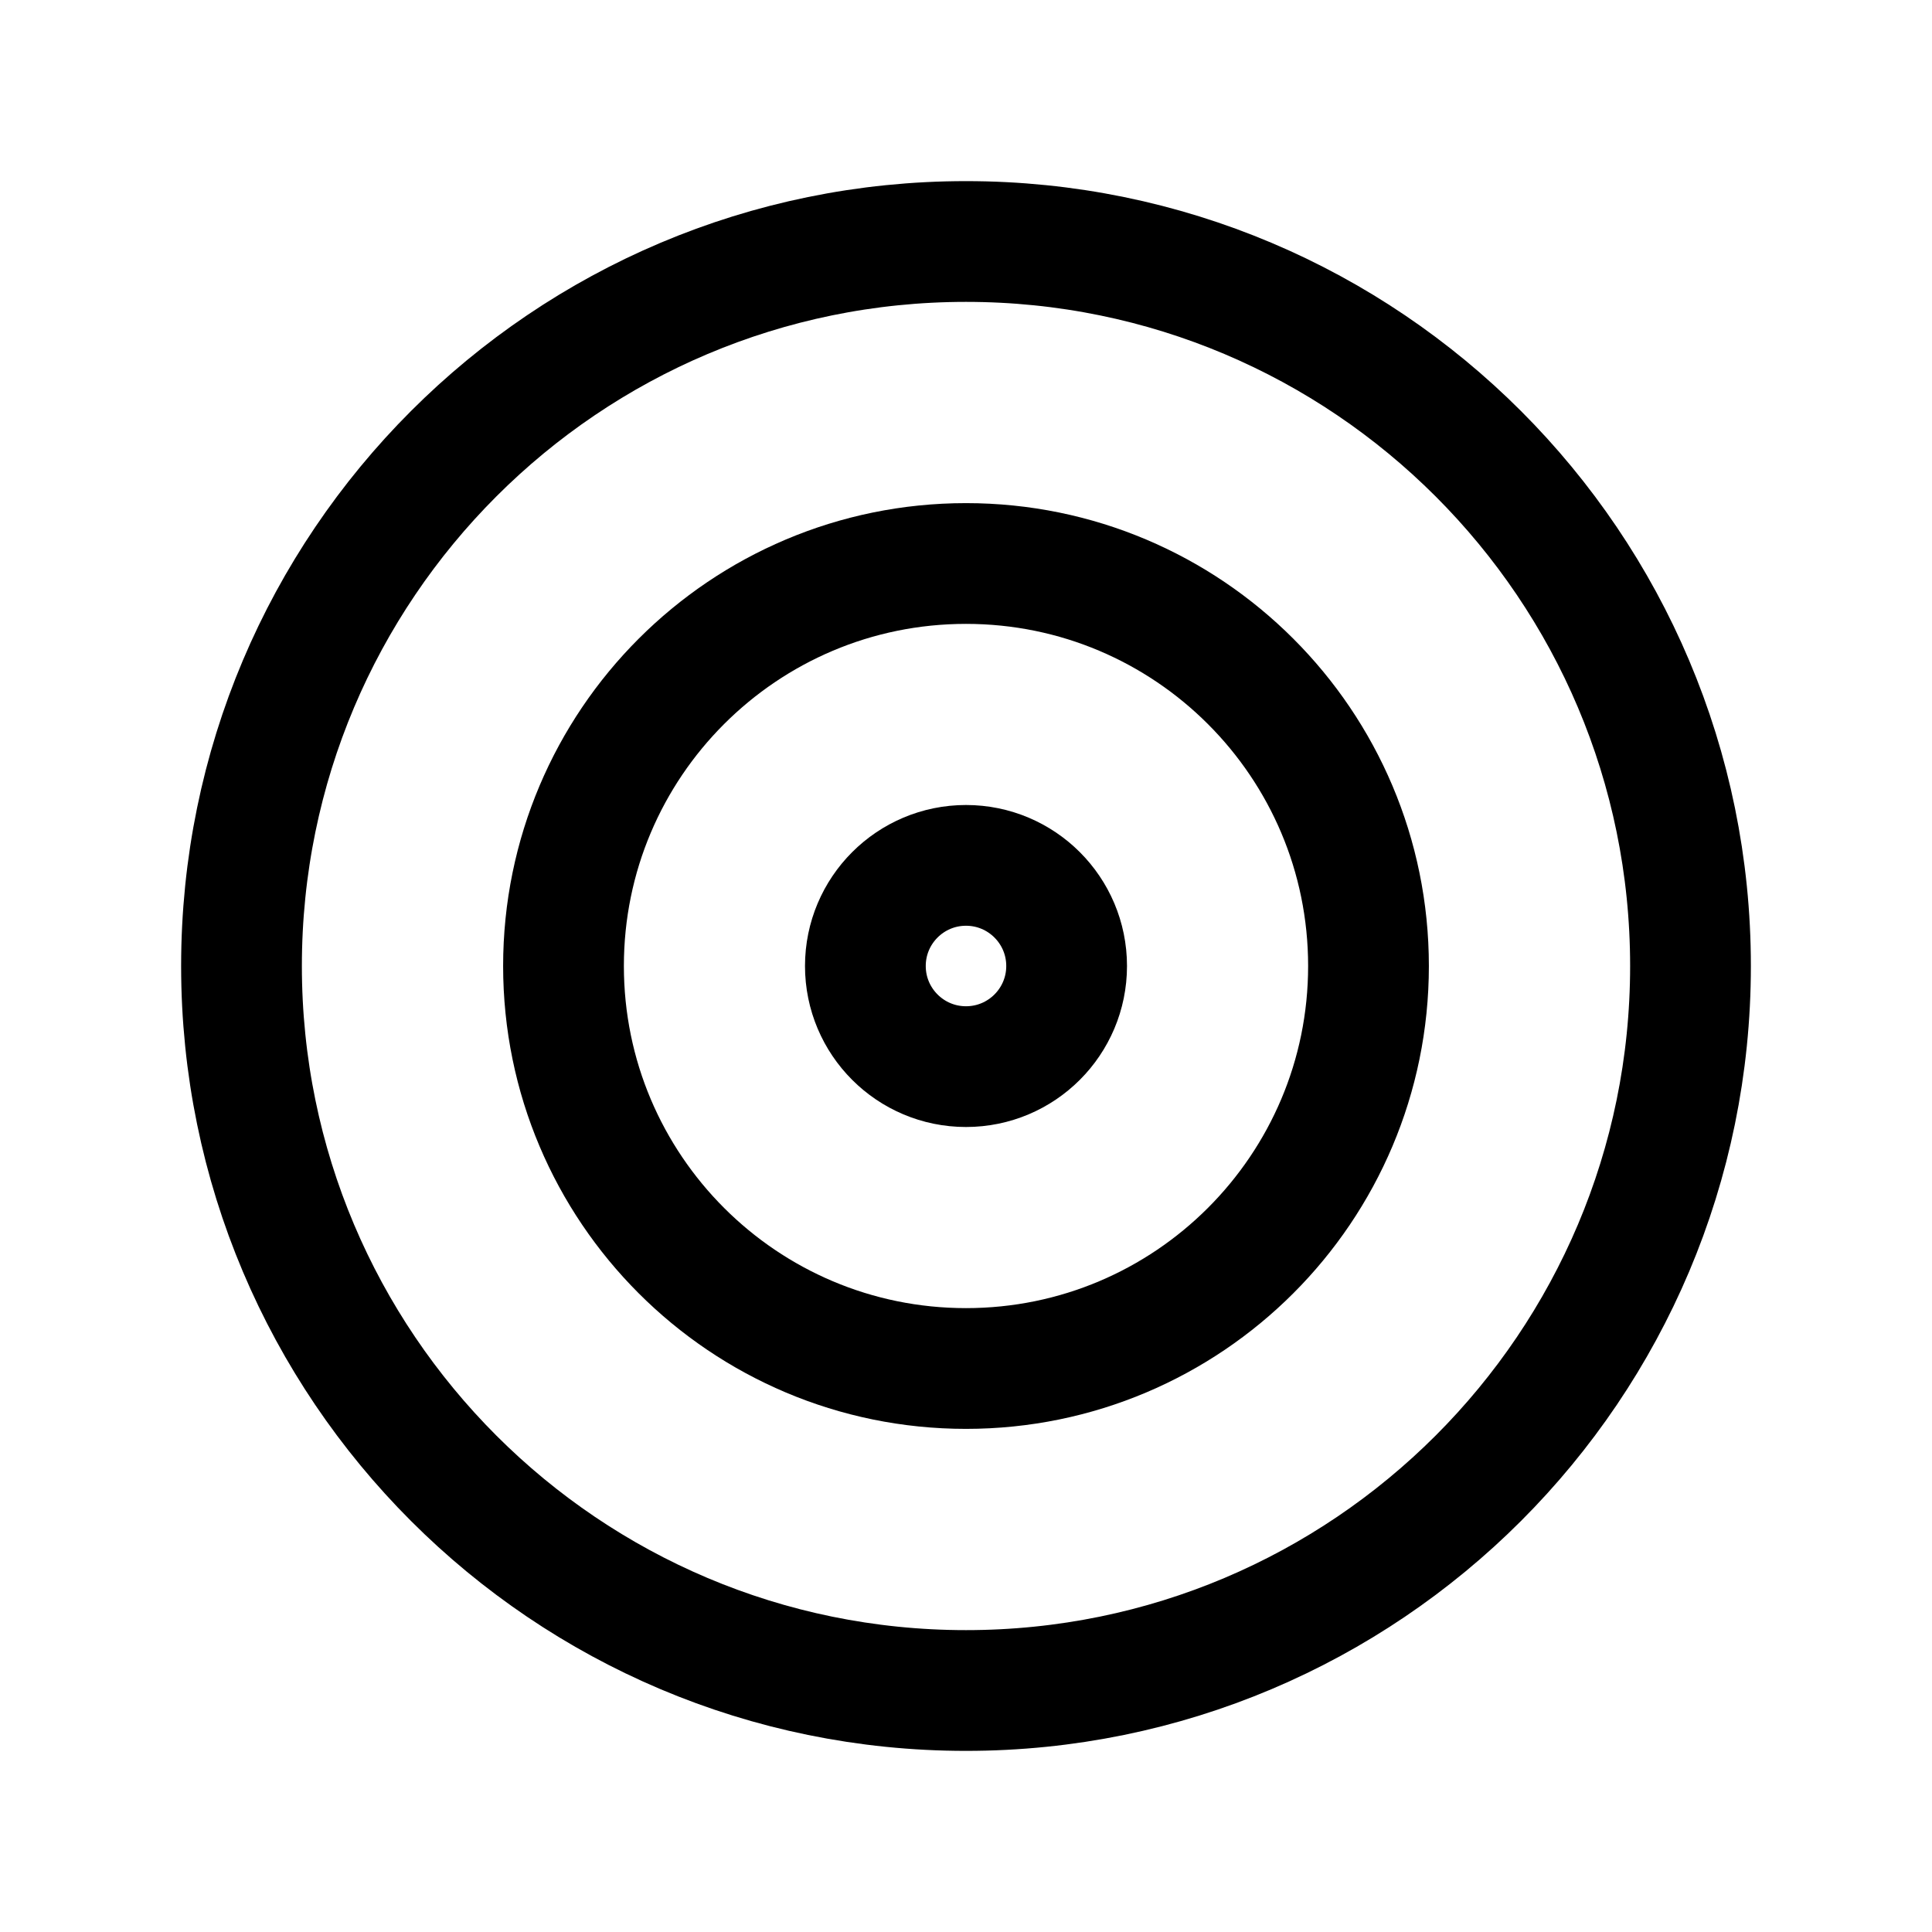
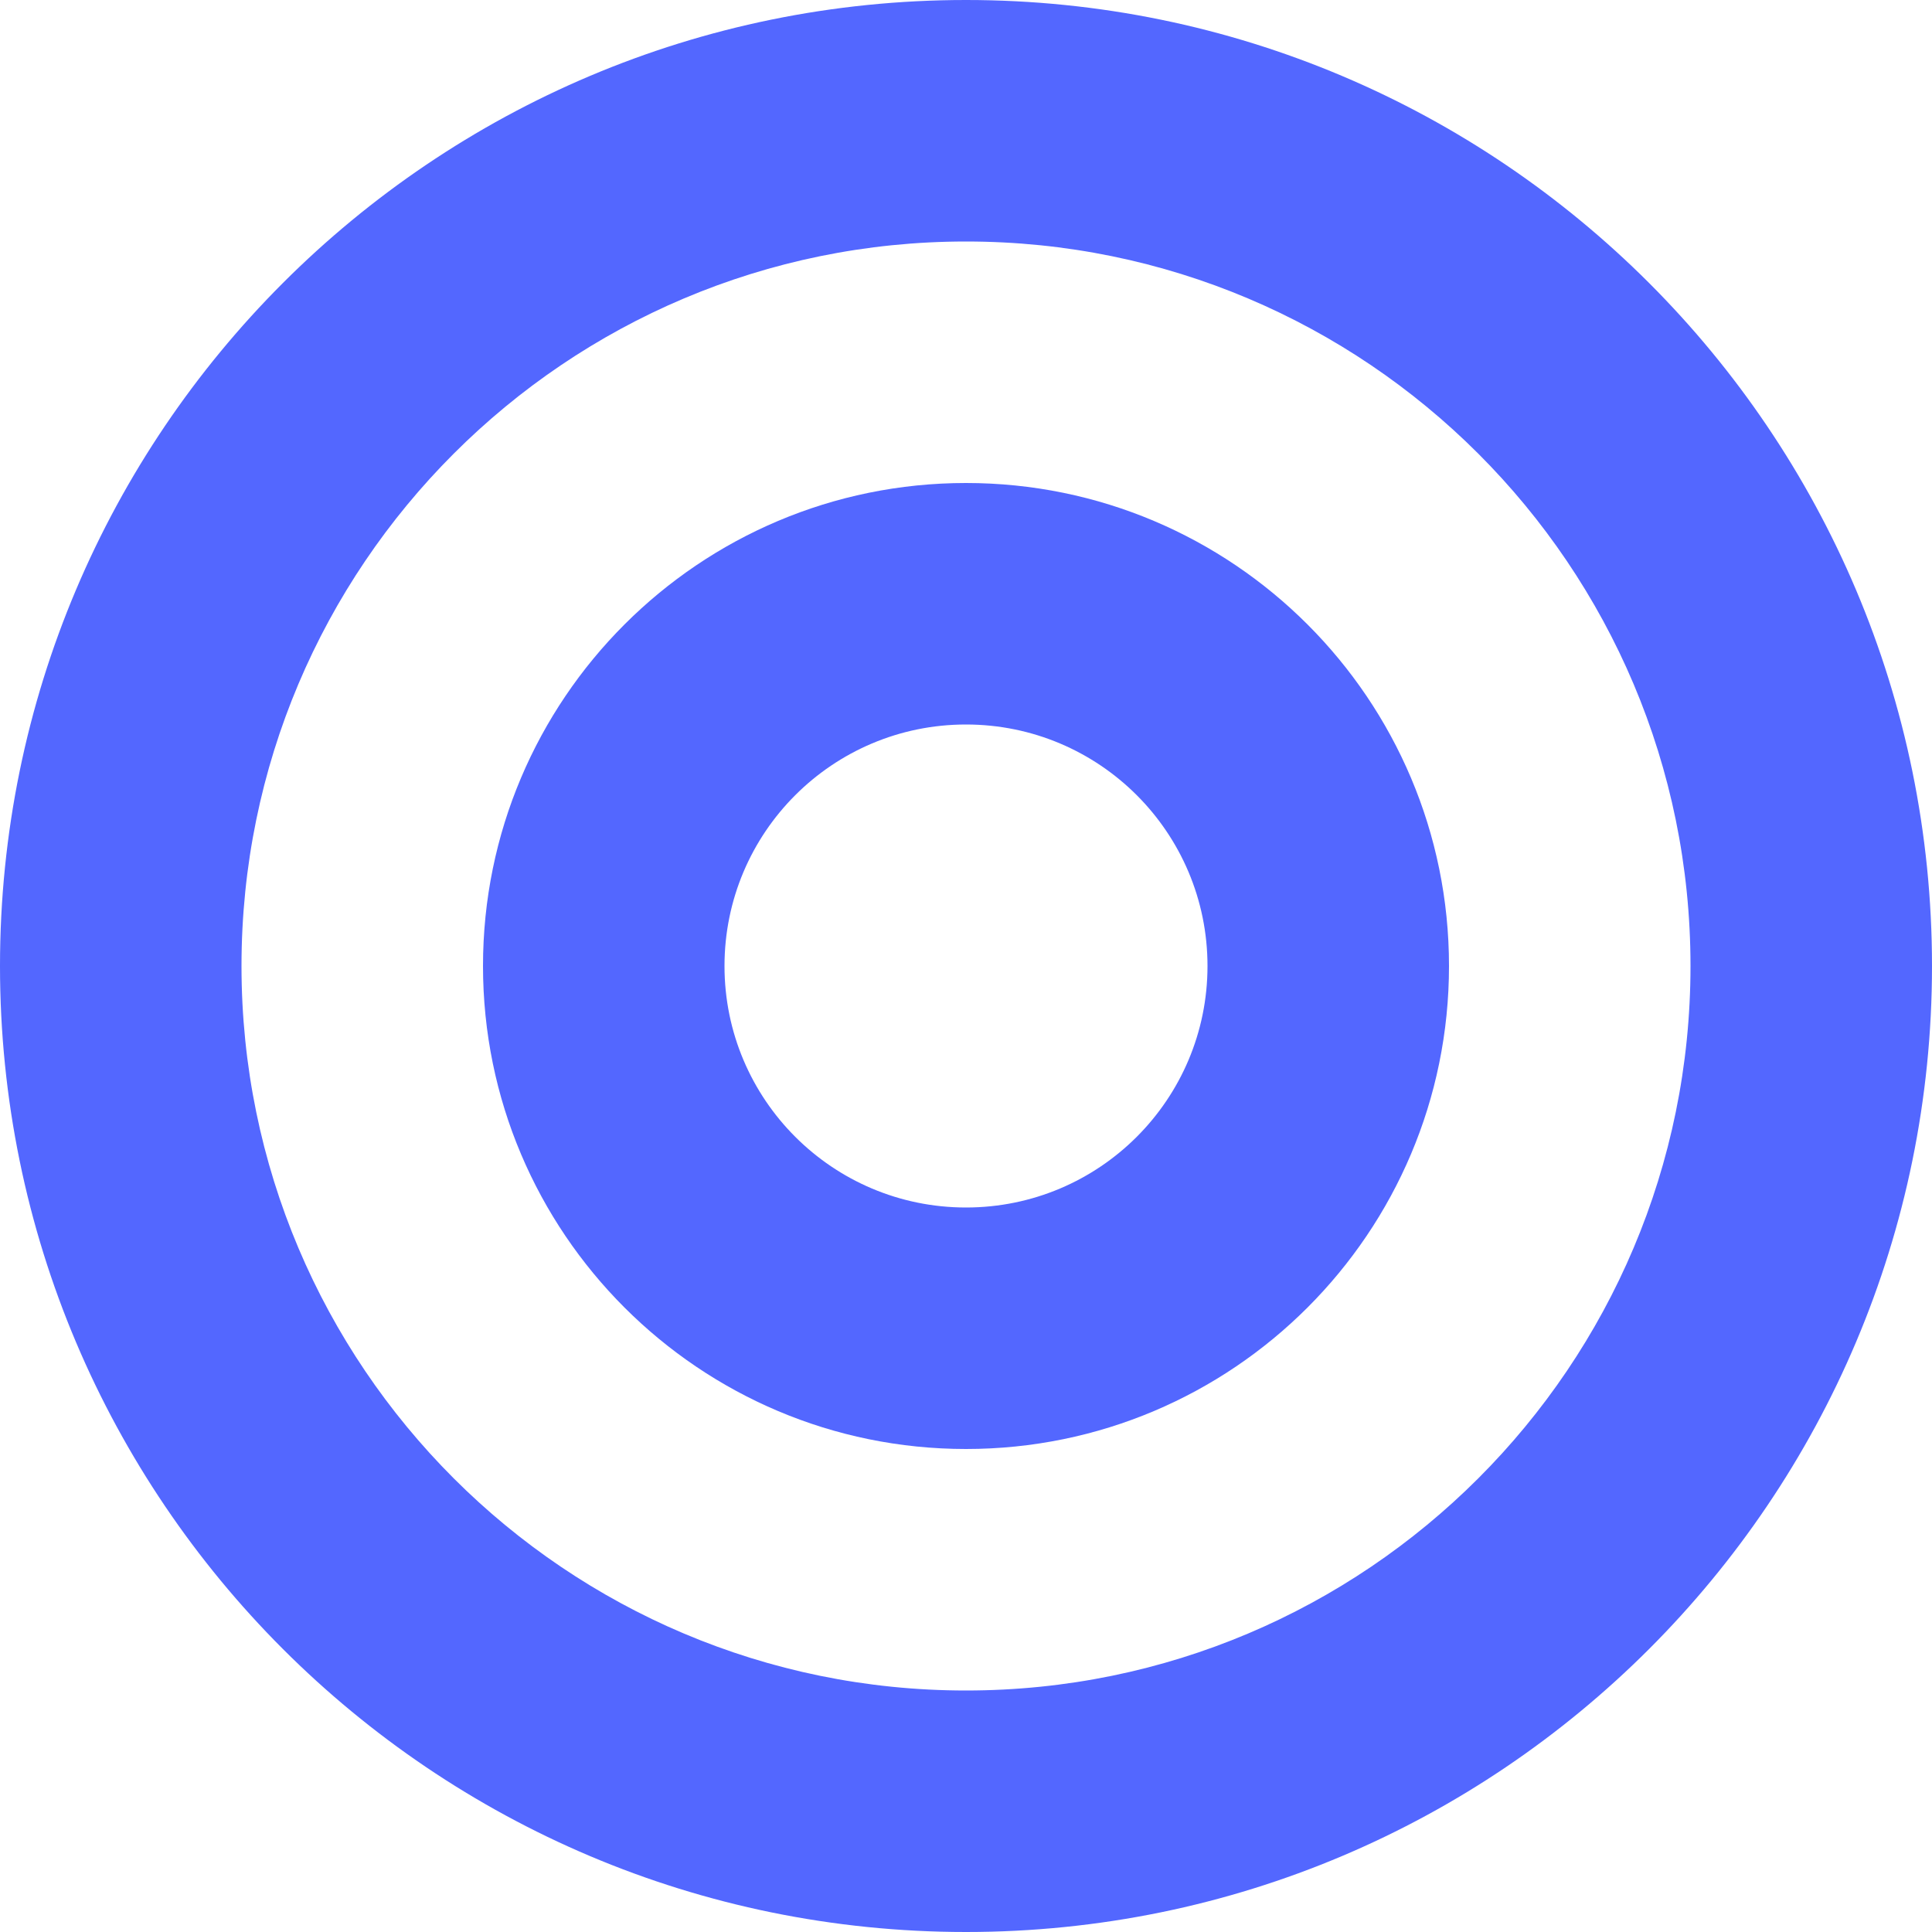
- <svg xmlns="http://www.w3.org/2000/svg" viewBox="0 0 24 24" fill="none" stroke="currentColor" stroke-width="1.5" stroke-linecap="round" stroke-linejoin="round">
-   <circle cx="12" cy="12" r="9" />
-   <circle cx="12" cy="12" r="5" />
-   <circle cx="12" cy="12" r="1.25" />
+ <svg xmlns="http://www.w3.org/2000/svg" width="800px" height="800px" viewBox="0 0 16 16" fill="none">
+   <path fill-rule="evenodd" clip-rule="evenodd" d="M8 4C5.791 4 4 5.791 4 8C4 10.209 5.791 12 8 12C10.209 12 12 10.209 12 8C12 5.791 10.209 4 8 4ZM6 8C6 6.895 6.895 6 8 6C9.105 6 10 6.895 10 8C10 9.105 9.105 10 8 10C6.895 10 6 9.105 6 8Z" fill="#5367FF" />
+   <path fill-rule="evenodd" clip-rule="evenodd" d="M8 0C3.582 0 0 3.582 0 8C0 12.418 3.582 16 8 16C12.418 16 16 12.418 16 8C16 3.582 12.418 0 8 0ZM2 8C2 4.686 4.686 2 8 2C11.314 2 14 4.686 14 8C14 11.314 11.314 14 8 14C4.686 14 2 11.314 2 8Z" fill="#5367FF" />
</svg>
